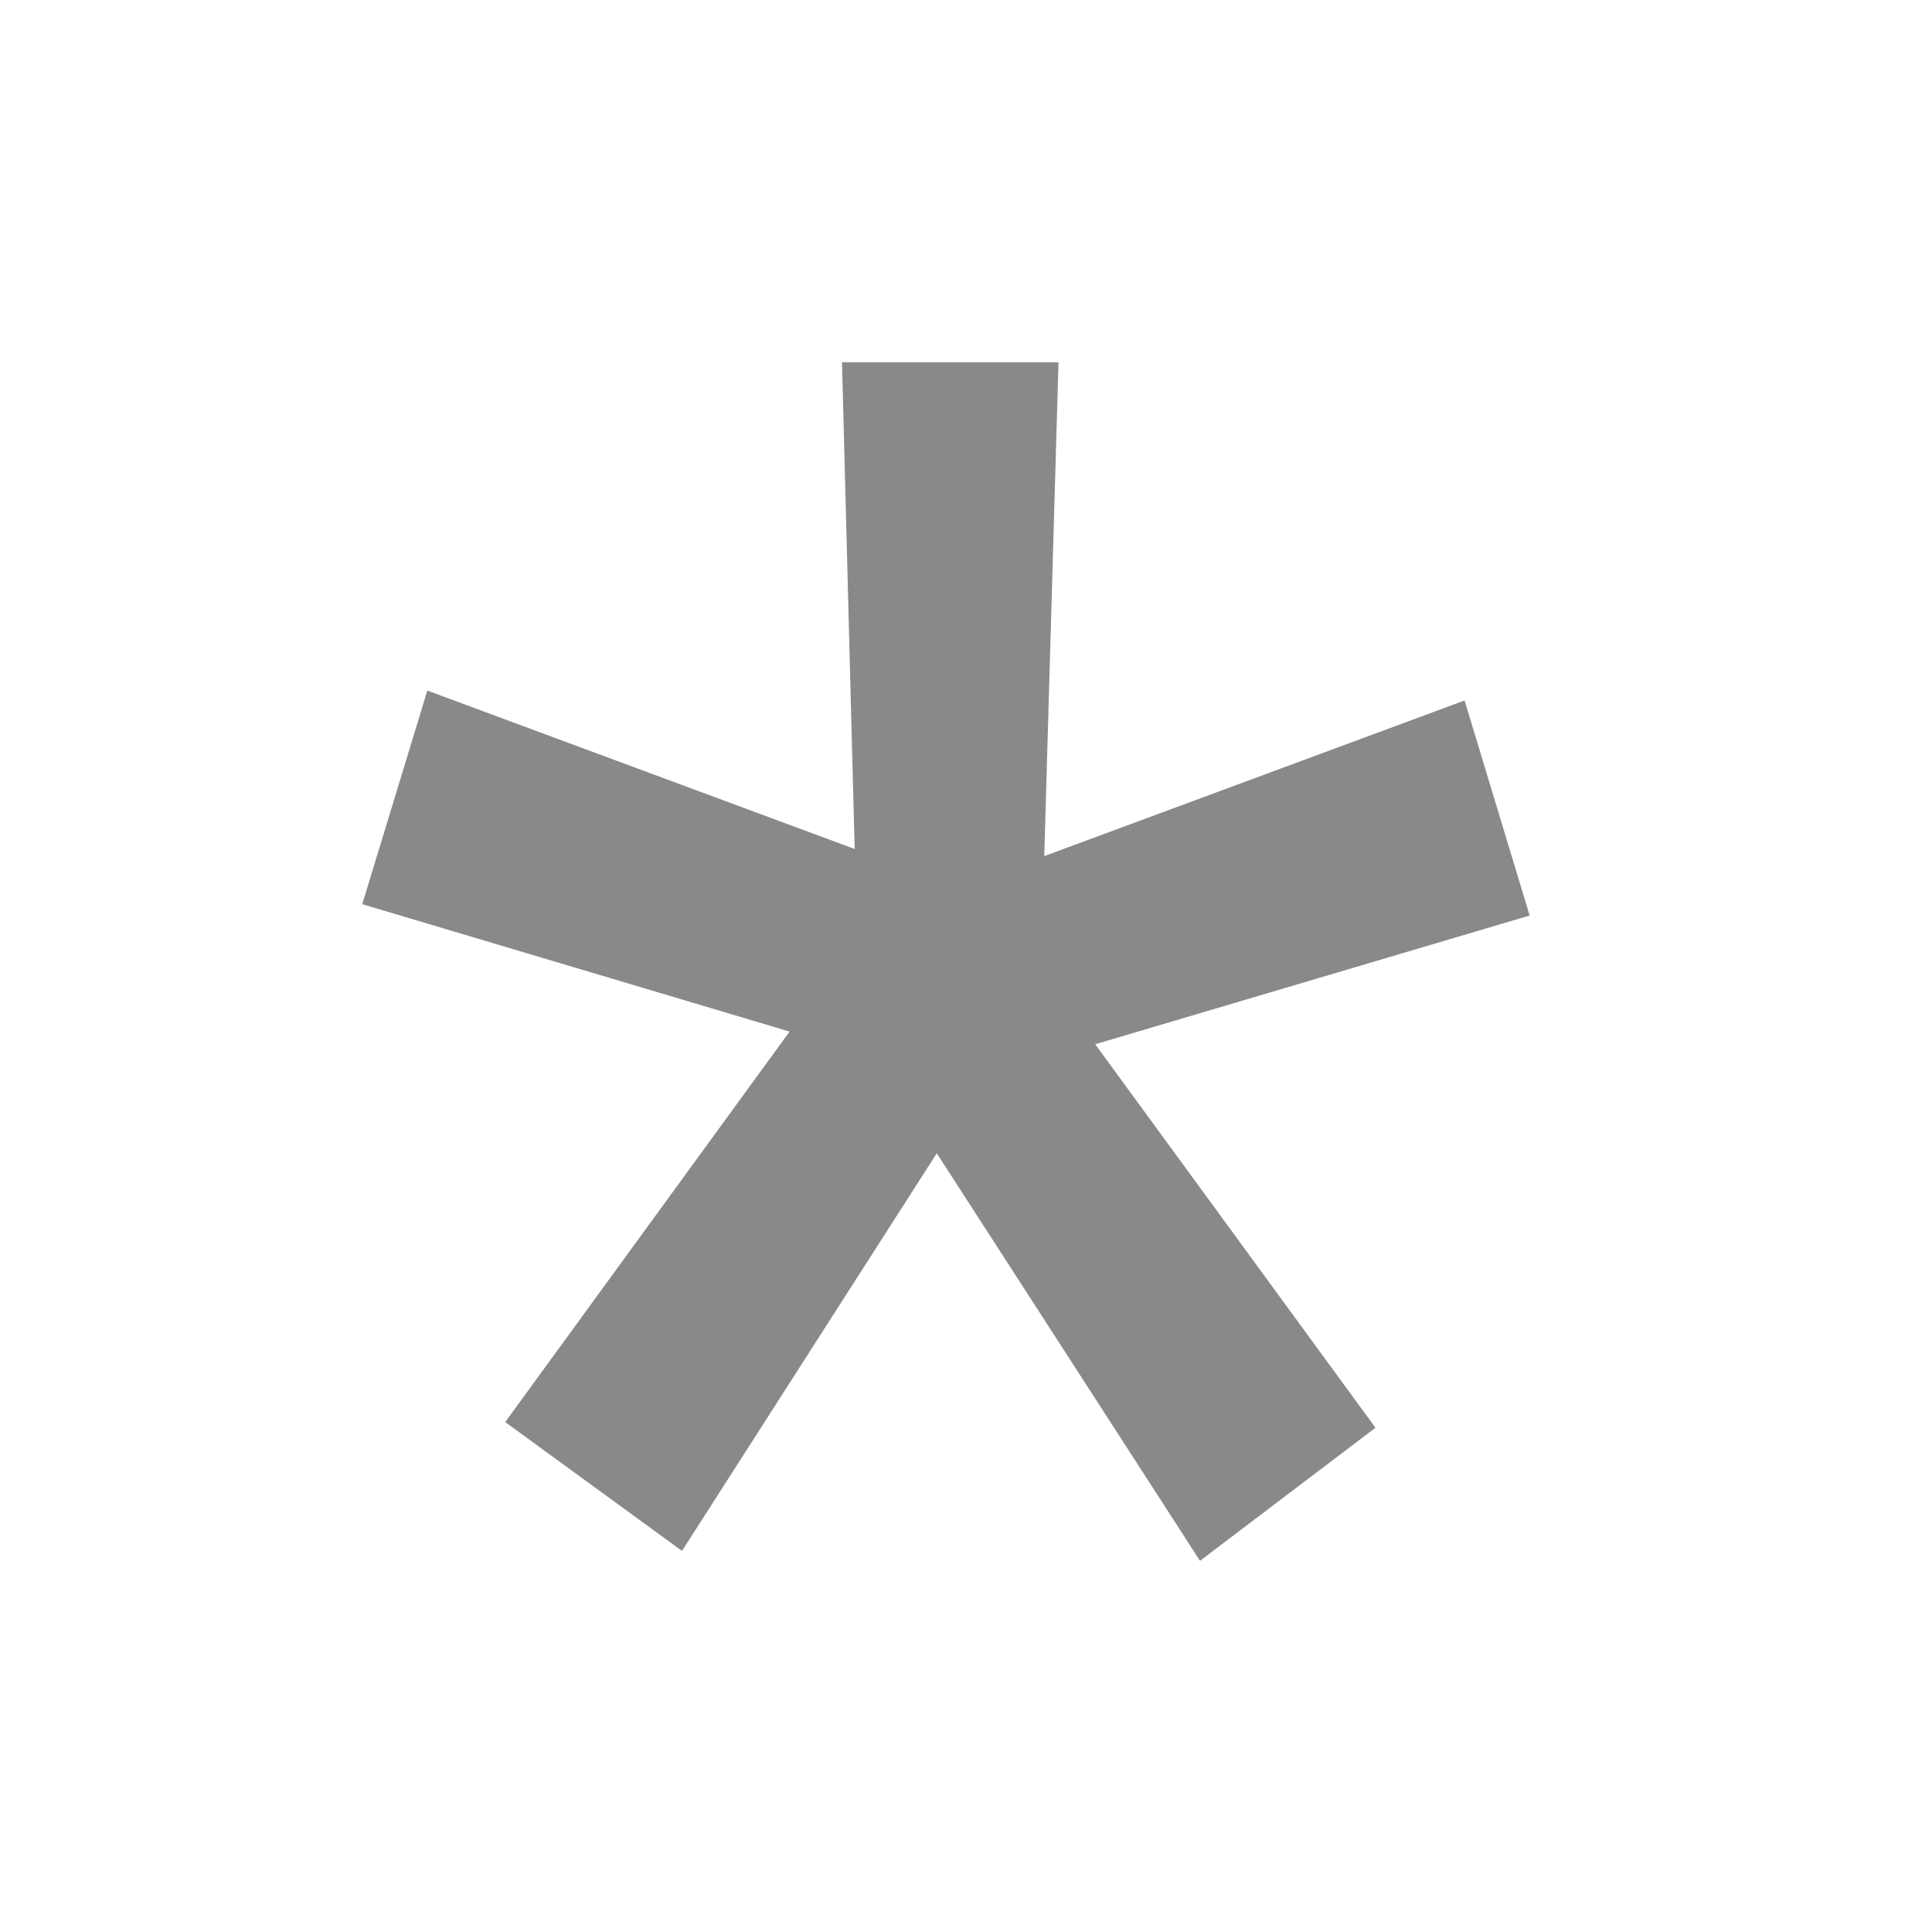
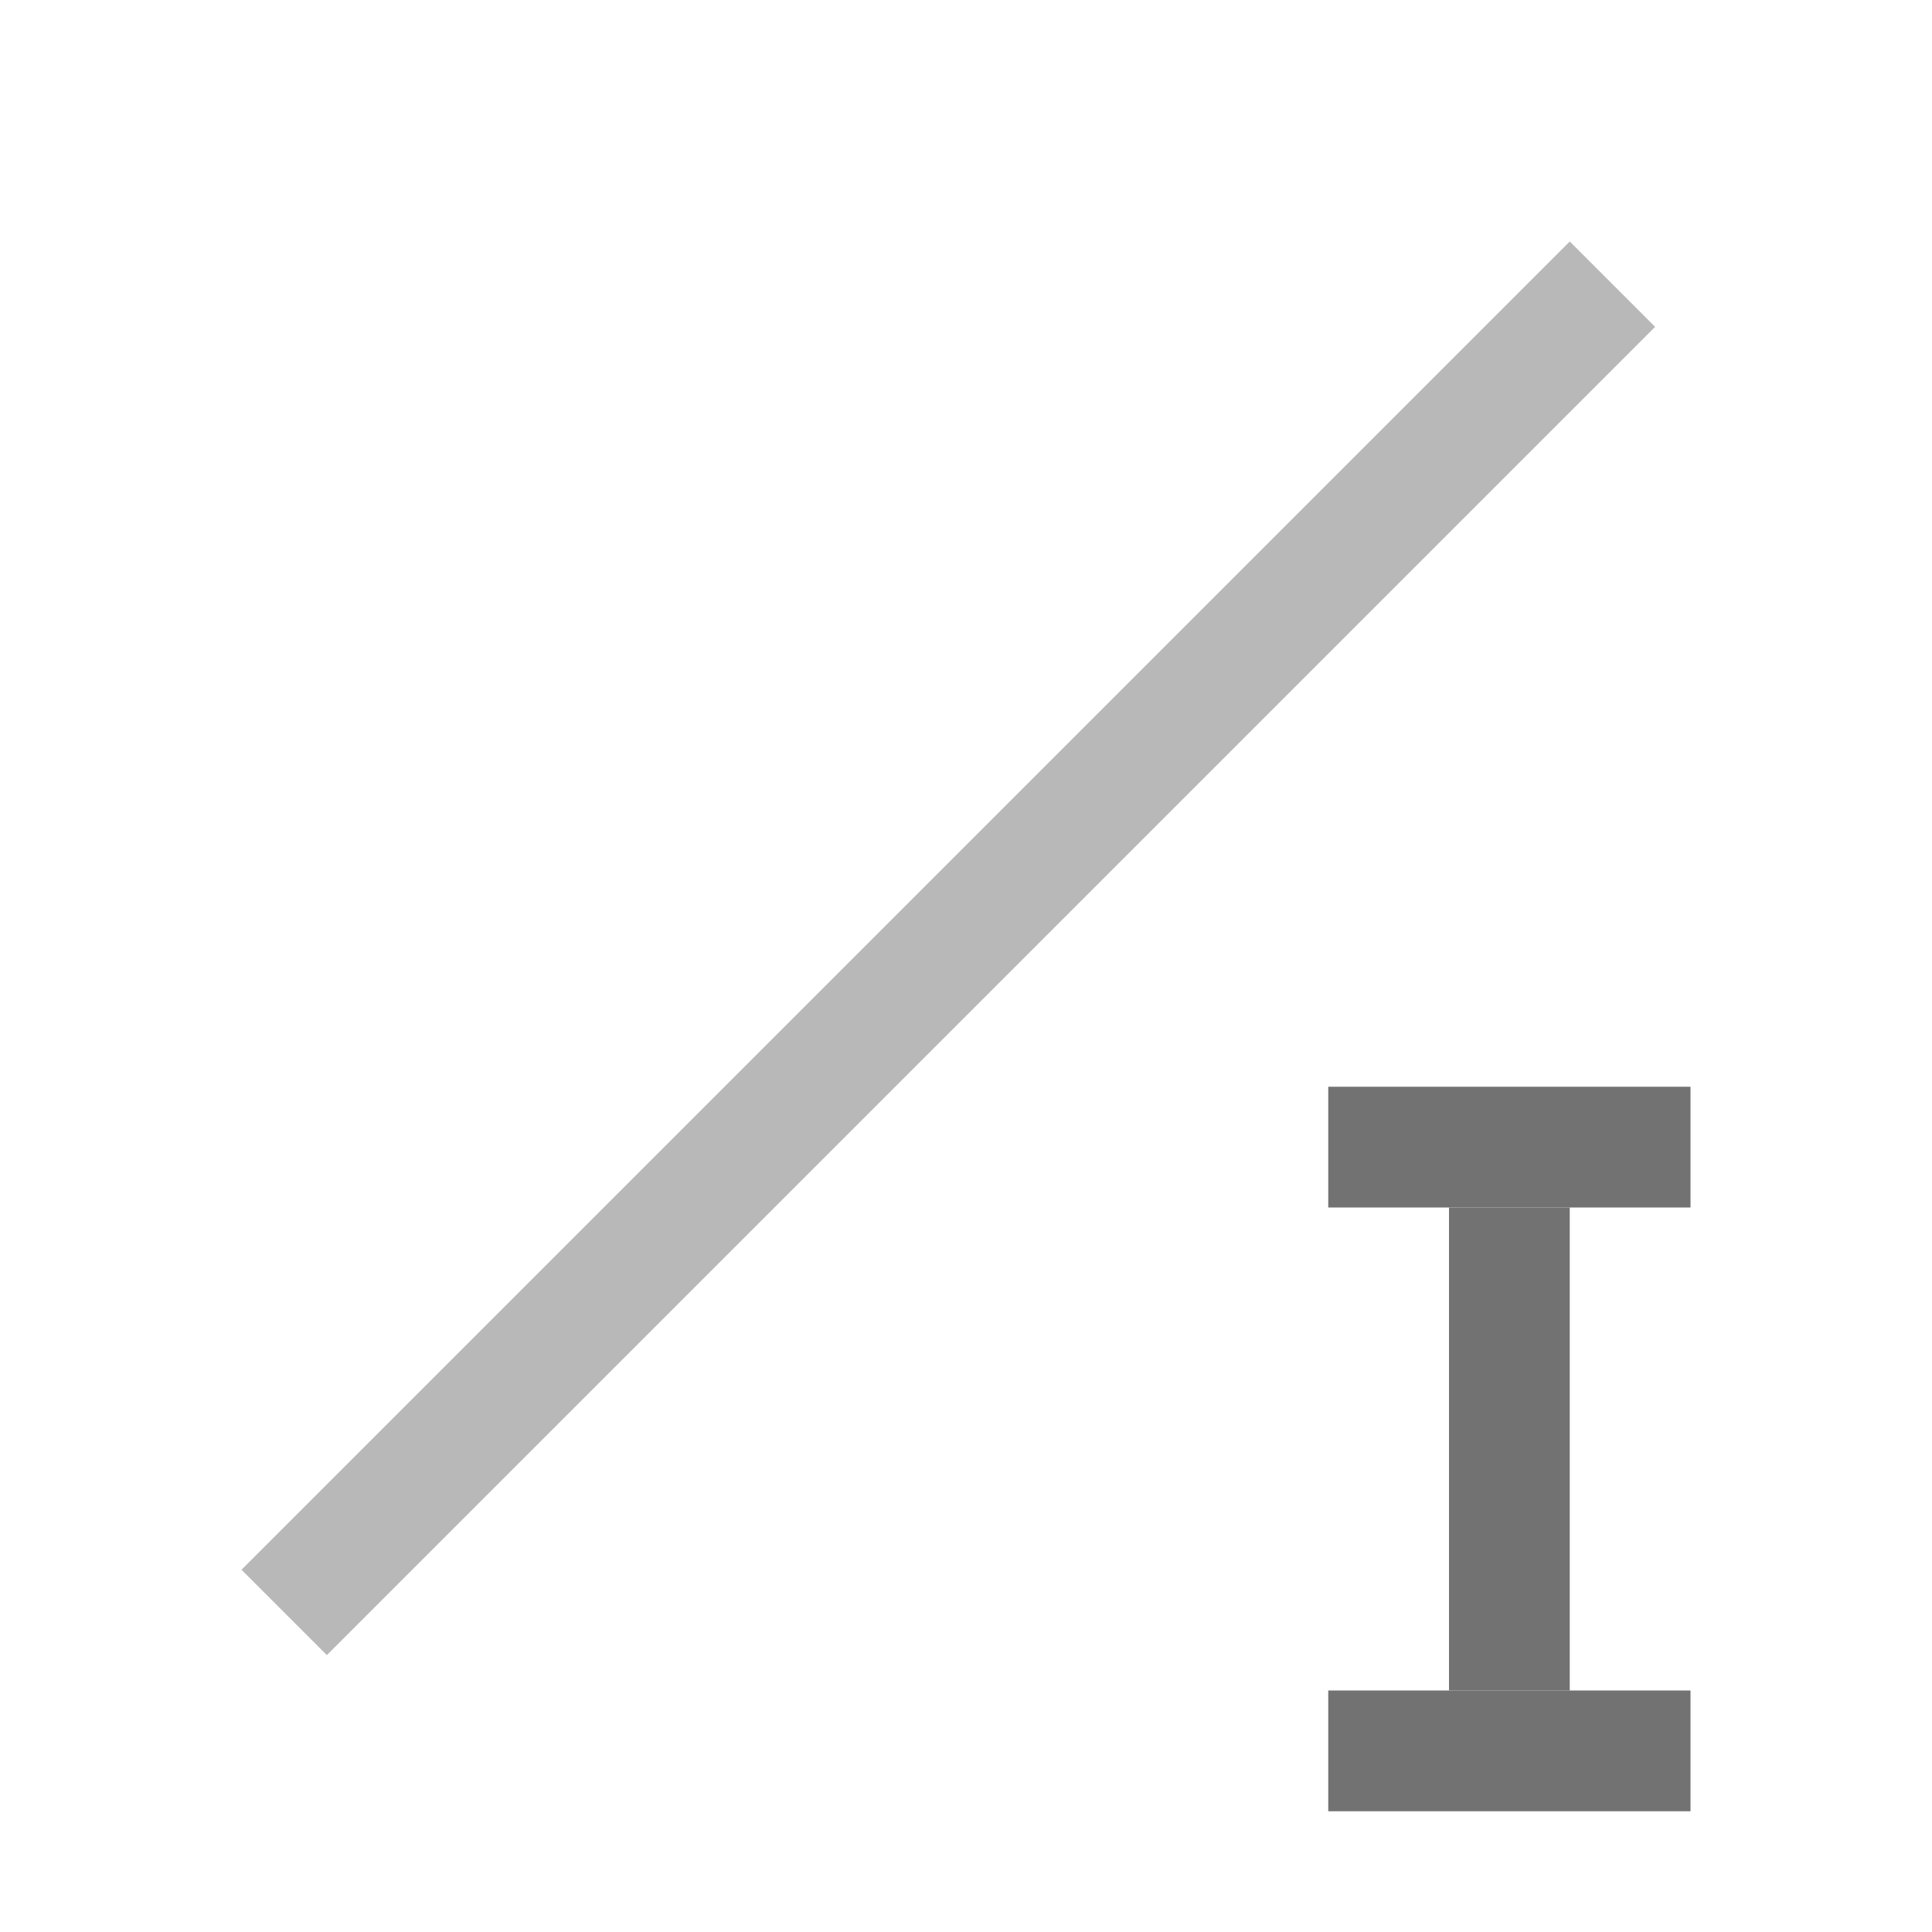
<svg xmlns="http://www.w3.org/2000/svg" width="16" height="16" viewBox="0 0 16 16" fill="none">
-   <path d="M6.539 8.543L3 7.488L3.539 5.719L7.078 7.031L6.973 3H8.766L8.648 7.09L12.129 5.801L12.668 7.582L9.07 8.648L11.391 11.824L9.938 12.926L7.758 9.551L5.648 12.844L4.184 11.777L6.539 8.543Z" fill="#898989" />
+   <path opacity="0.5" fill-rule="evenodd" clip-rule="evenodd" d="M2 13L13 2L13.707 2.707L2.707 13.707L2 13Z" fill="#727272" />
+   <rect x="11" y="9" width="3" height="1" fill="#727272" />
+   <rect x="11" y="14" width="3" height="1" fill="#727272" />
+   <rect x="12" y="10" width="1" height="4" fill="#727272" />
</svg>
